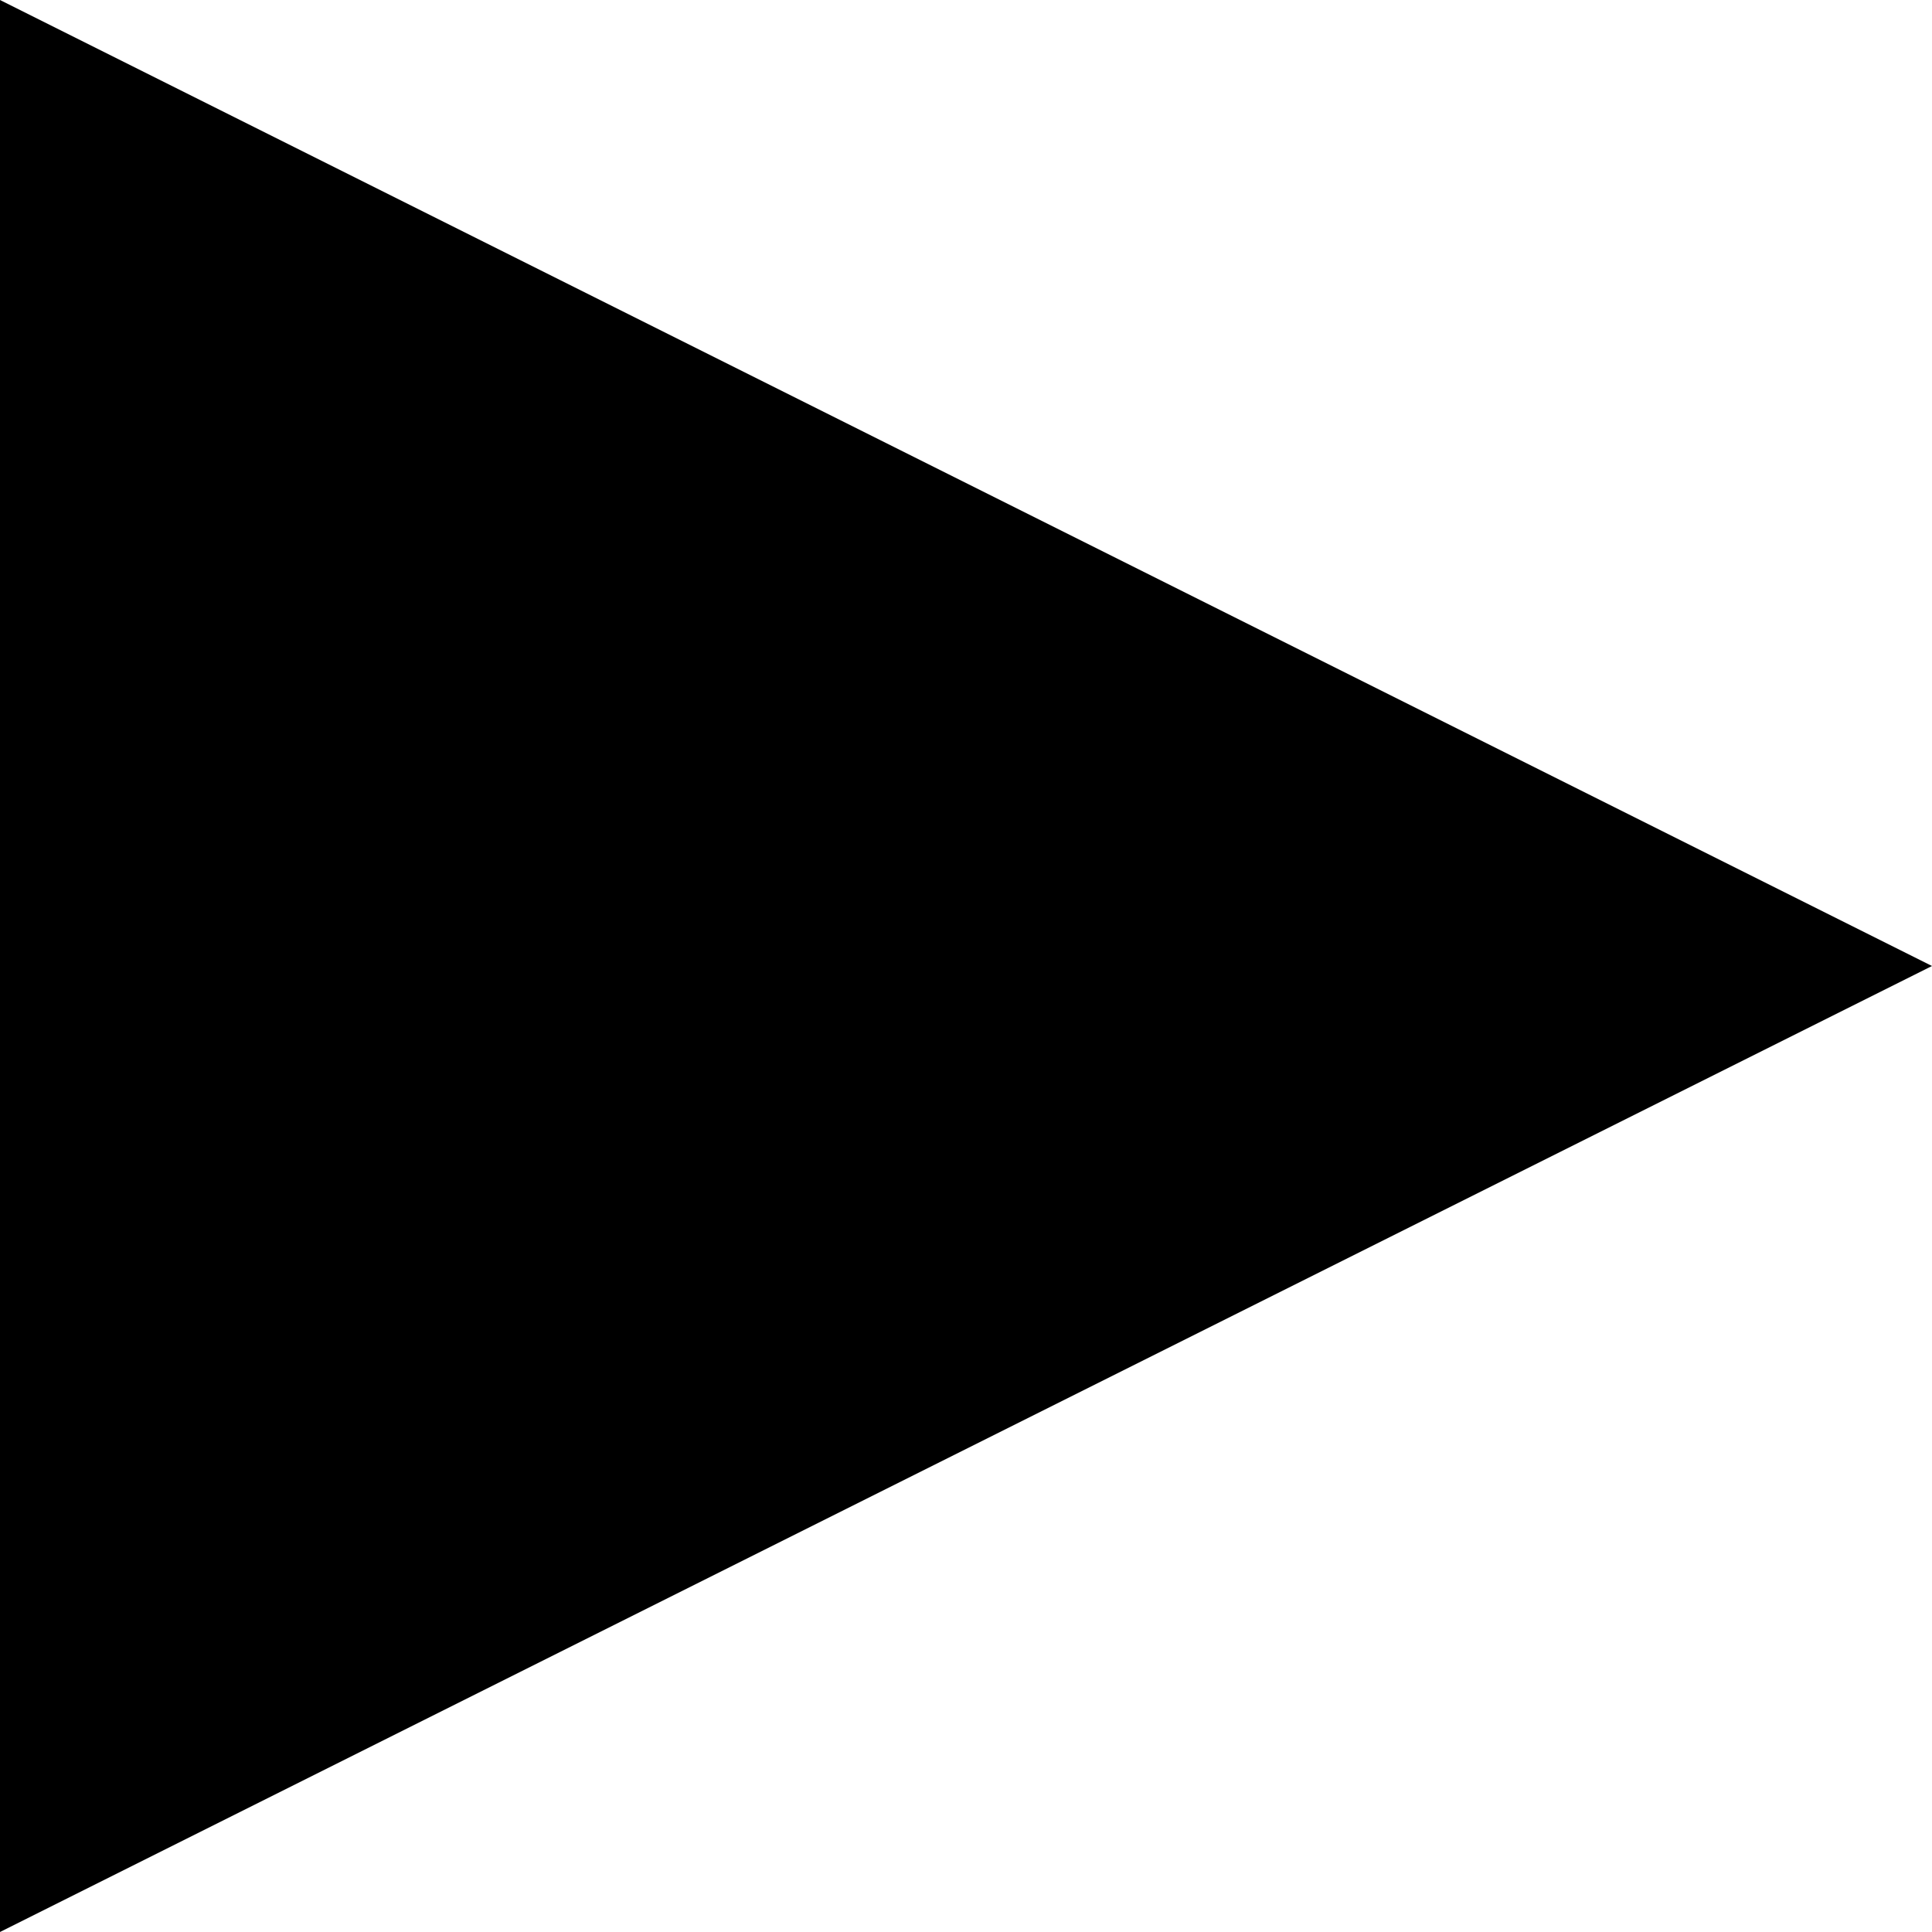
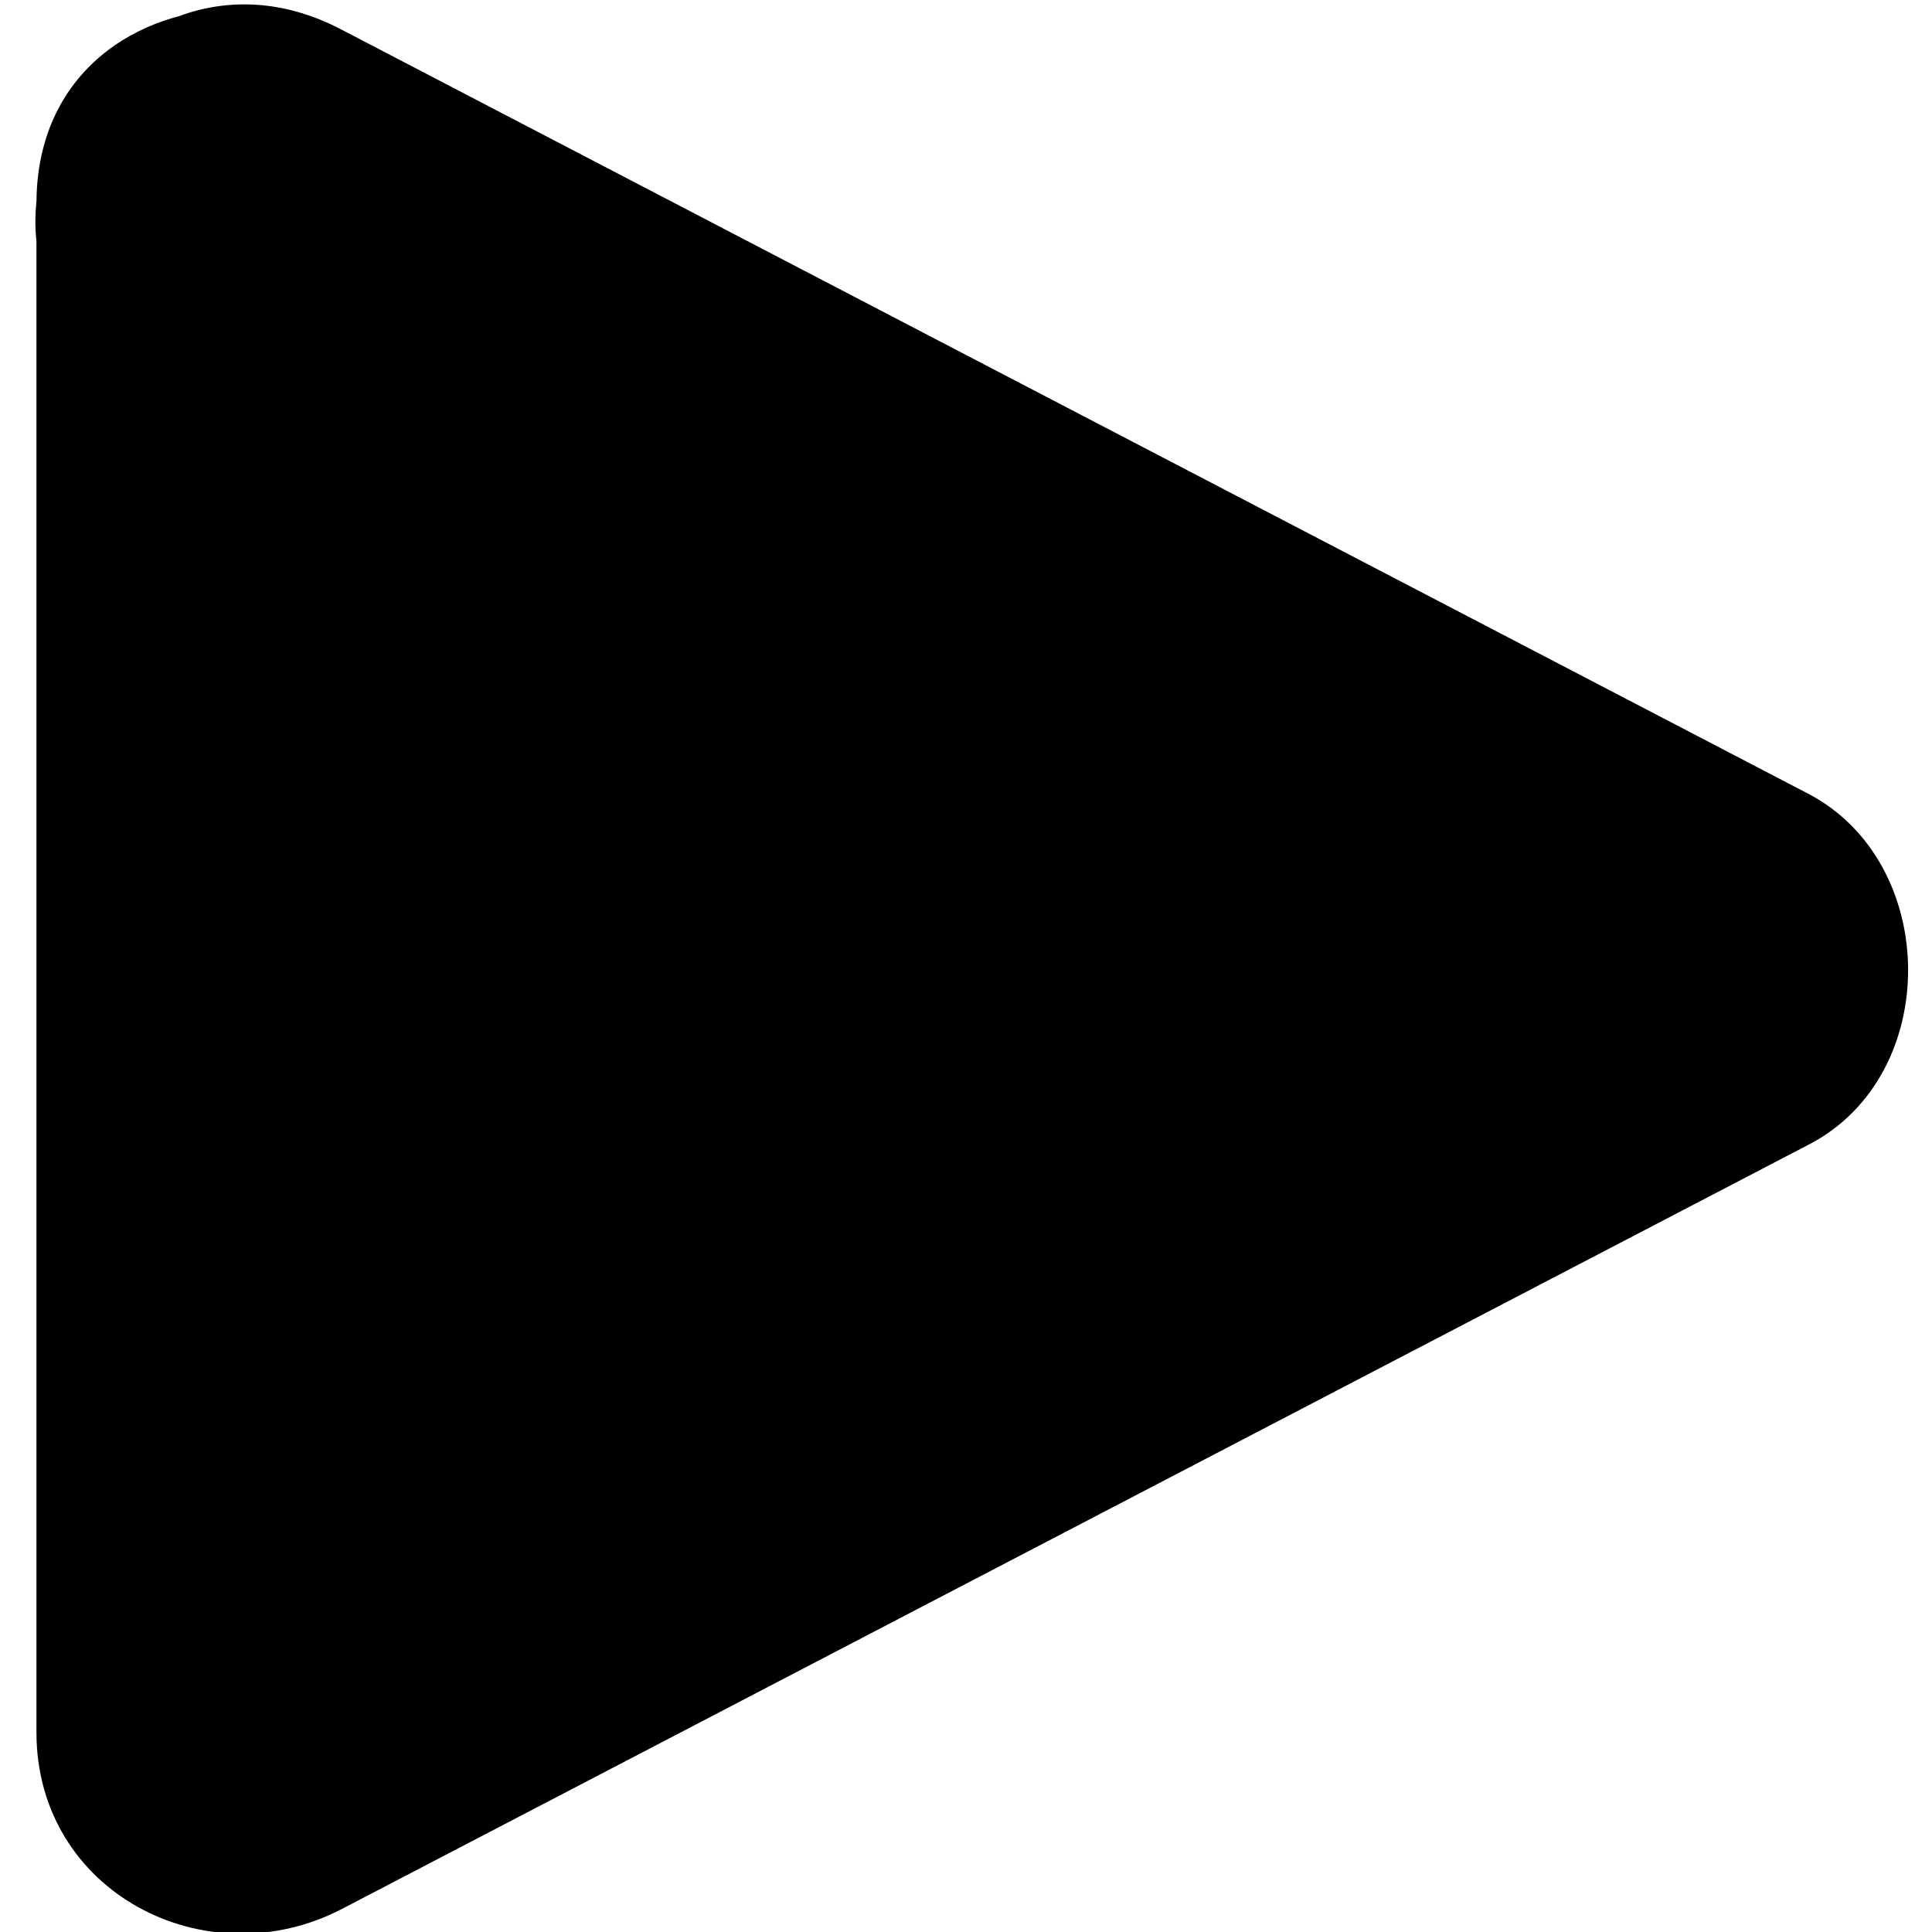
- <svg xmlns="http://www.w3.org/2000/svg" width="15px" height="15px" viewBox="0 0 15 15" version="1.1">
-   <g id="Page-1" stroke="none" stroke-width="1" fill-rule="evenodd">
-     <g id="month-picker" transform="translate(-201, -64)">
-       <g id="change" transform="translate(176, 64)">
-         <polygon id="Triangle-Copy" transform="translate(32.5, 7.5) rotate(90) translate(-32.5, -7.5) " points="32.5 0 40 15 25 15" />
-       </g>
-     </g>
+ <svg xmlns="http://www.w3.org/2000/svg" xmlns:xlink="http://www.w3.org/1999/xlink" width="700pt" height="700pt" version="1.1" viewBox="225 134 300 300">
+   <g>
+     <path d="m262.18 165.82v237.42l227.82-118.72z" />
+     <path d="m230.66 165.59v237.41c0 24.891 26.375 38.387 47.461 27.406 75.941-39.574 151.88-79.152 227.83-118.72 20.664-10.773 20.305-43.77-0.203-54.453-75.941-39.562-151.88-79.129-227.82-118.69-35.953-18.727-67.602 35.75-31.5 54.562 75.941 39.562 151.89 79.129 227.82 118.69-0.066-18.148-0.129-36.301-0.203-54.449-75.941 39.574-151.88 79.145-227.82 118.72 15.82 9.133 31.633 18.266 47.461 27.406v-237.42c-0.008-40.695-63.023-41.055-63.023-0.465z" />
+     <use x="70" y="644" xlink:href="#v" />
+     <use x="90.551" y="644" xlink:href="#c" />
+     <use x="104.359" y="644" xlink:href="#b" />
+     <use x="123.348" y="644" xlink:href="#f" />
+     <use x="142.242" y="644" xlink:href="#a" />
+     <use x="155.629" y="644" xlink:href="#b" />
+     <use x="174.617" y="644" xlink:href="#k" />
+     <use x="204.41" y="644" xlink:href="#j" />
+     <use x="224.453" y="644" xlink:href="#i" />
+     <use x="252.453" y="644" xlink:href="#e" />
+     <use x="272.973" y="644" xlink:href="#d" />
+     <use x="292.211" y="644" xlink:href="#c" />
+     <use x="315.766" y="644" xlink:href="#u" />
+     <use x="335.93" y="644" xlink:href="#h" />
+     <use x="355.867" y="644" xlink:href="#g" />
+     <use x="375.906" y="644" xlink:href="#g" />
+     <use x="395.953" y="644" xlink:href="#f" />
+     <use x="414.844" y="644" xlink:href="#t" />
+     <use x="431.512" y="644" xlink:href="#s" />
+     <use x="441.109" y="644" xlink:href="#a" />
+     <use x="70" y="672" xlink:href="#r" />
+     <use x="82.184" y="672" xlink:href="#c" />
+     <use x="95.992" y="672" xlink:href="#d" />
+     <use x="115.227" y="672" xlink:href="#q" />
+     <use x="154.152" y="672" xlink:href="#a" />
+     <use x="167.535" y="672" xlink:href="#p" />
+     <use x="187.469" y="672" xlink:href="#b" />
+     <use x="216.207" y="672" xlink:href="#o" />
+     <use x="239.641" y="672" xlink:href="#d" />
+     <use x="258.879" y="672" xlink:href="#h" />
+     <use x="278.812" y="672" xlink:href="#n" />
+     <use x="308.492" y="672" xlink:href="#e" />
+     <use x="329.016" y="672" xlink:href="#c" />
+     <use x="342.82" y="672" xlink:href="#d" />
+     <use x="362.059" y="672" xlink:href="#m" />
+     <use x="371.656" y="672" xlink:href="#b" />
+     <use x="390.648" y="672" xlink:href="#l" />
+     <use x="407.242" y="672" xlink:href="#a" />
  </g>
</svg>
